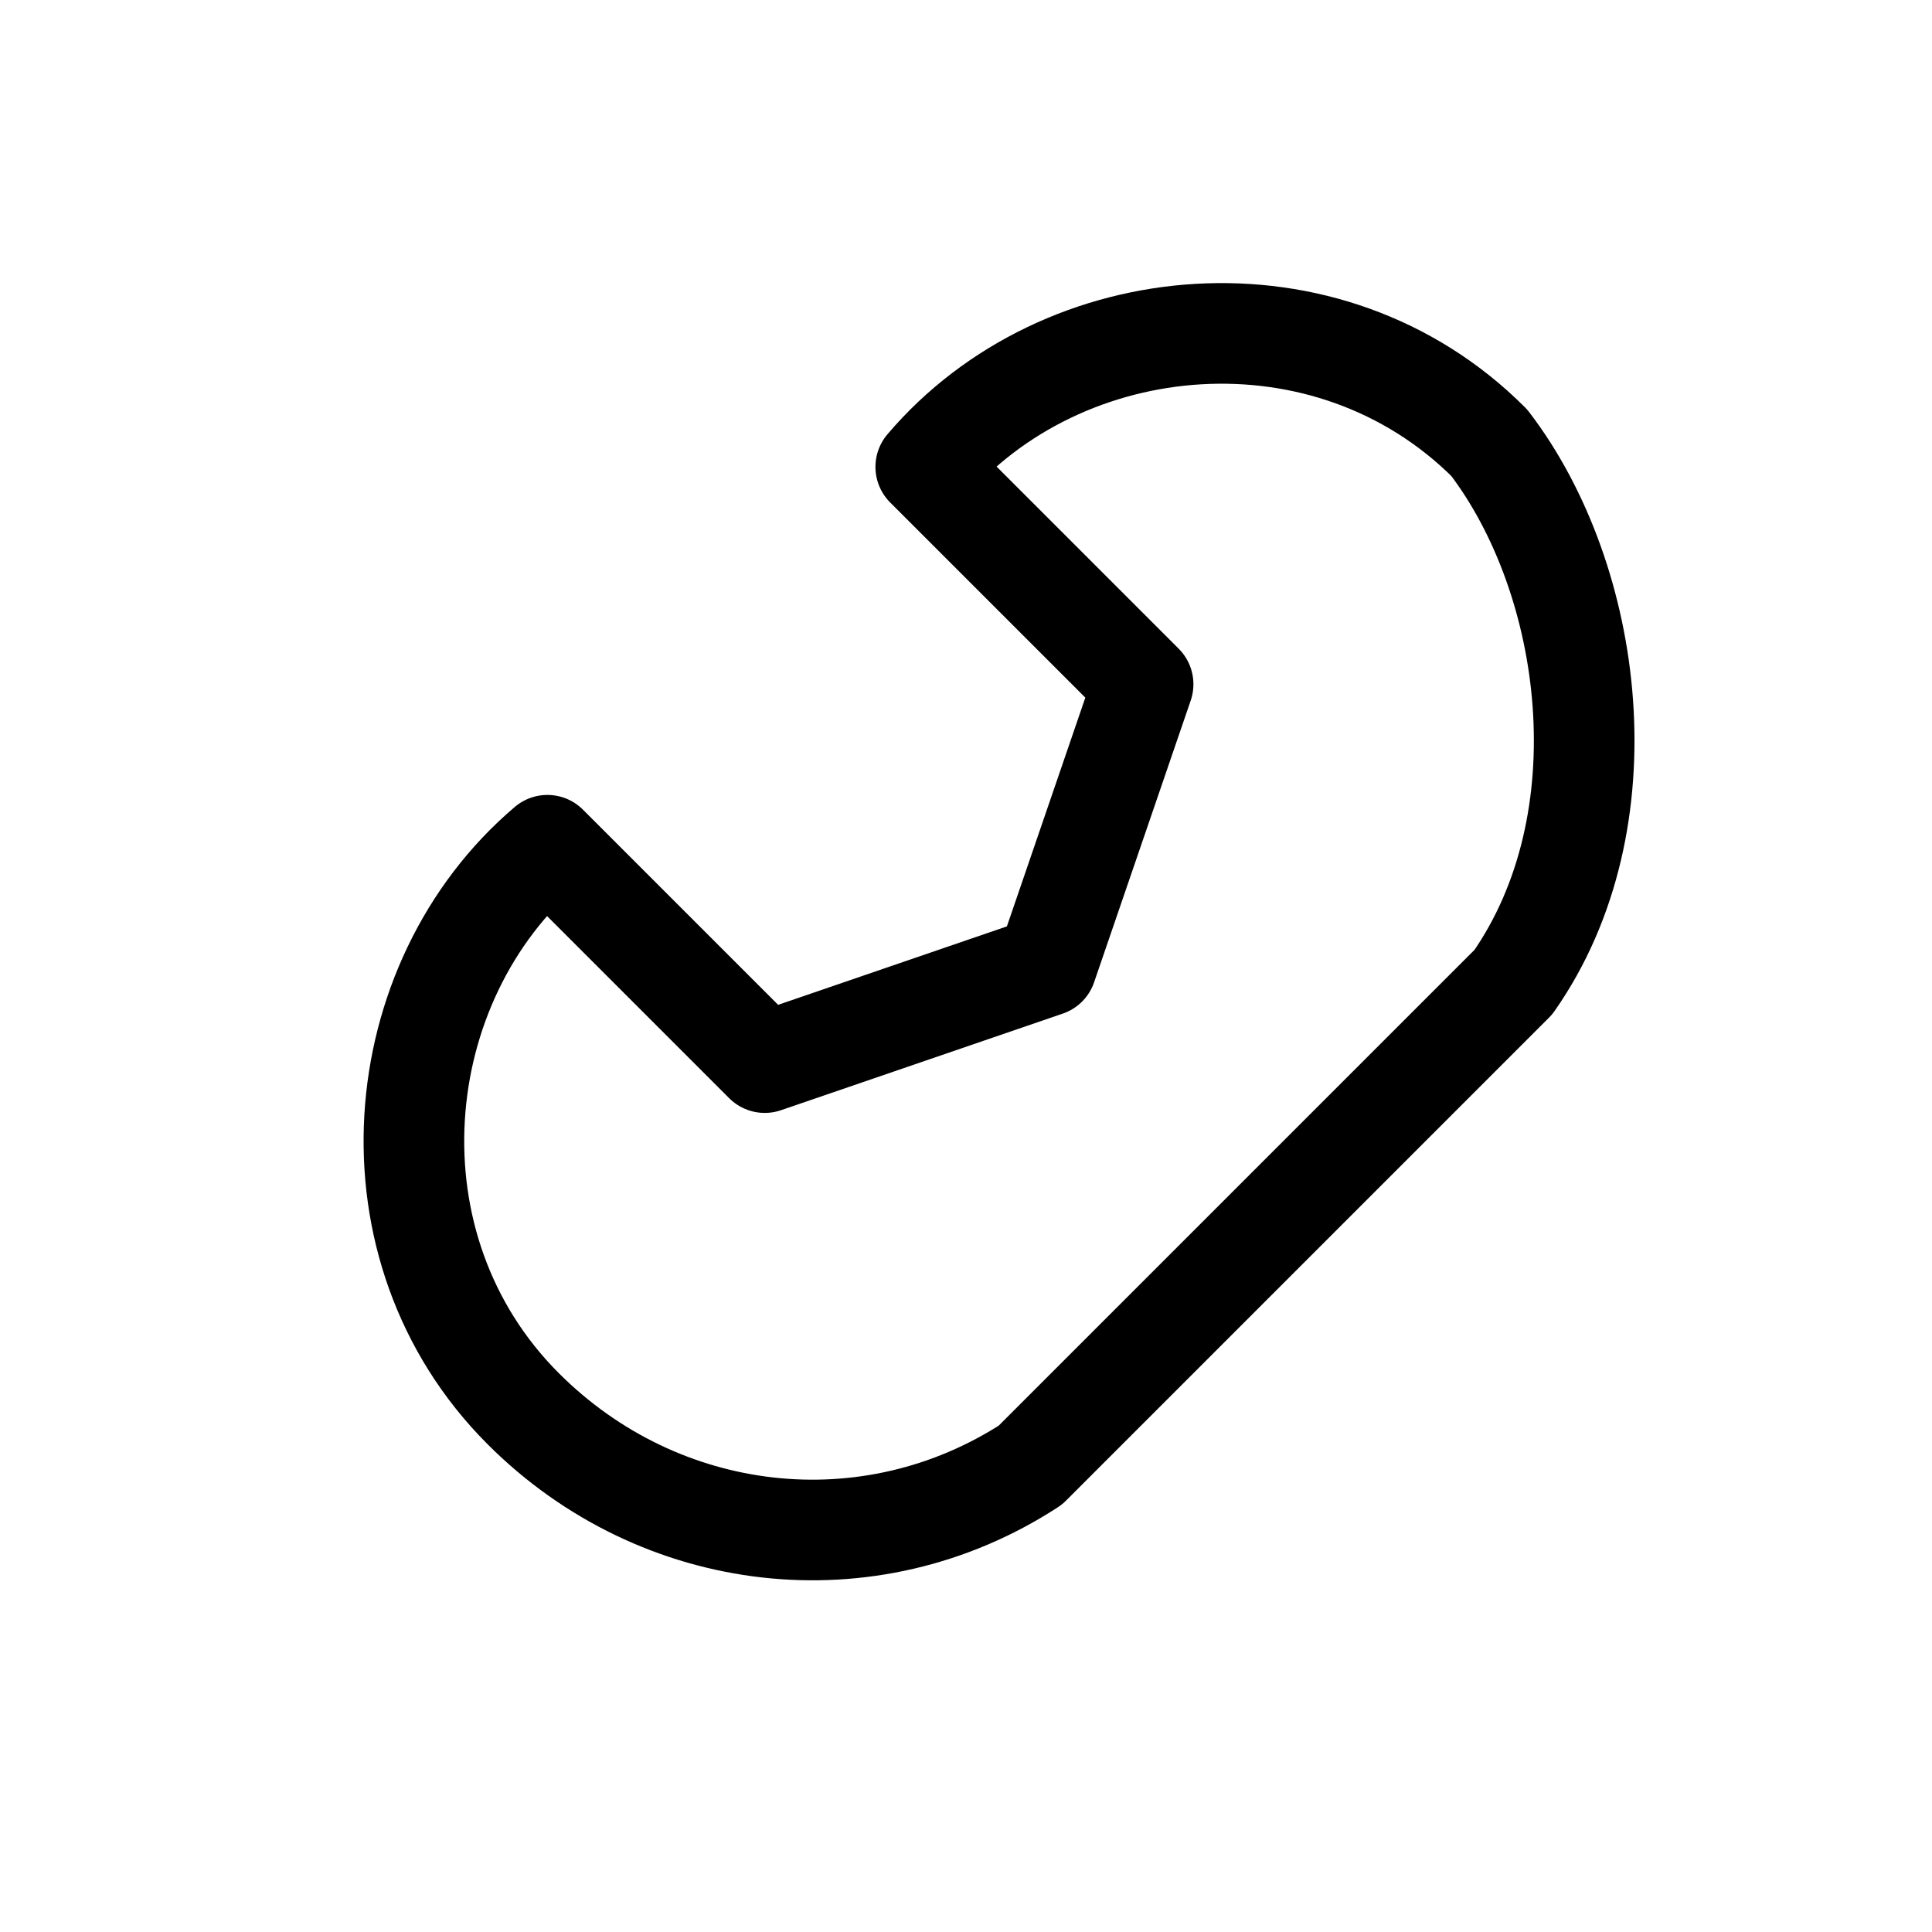
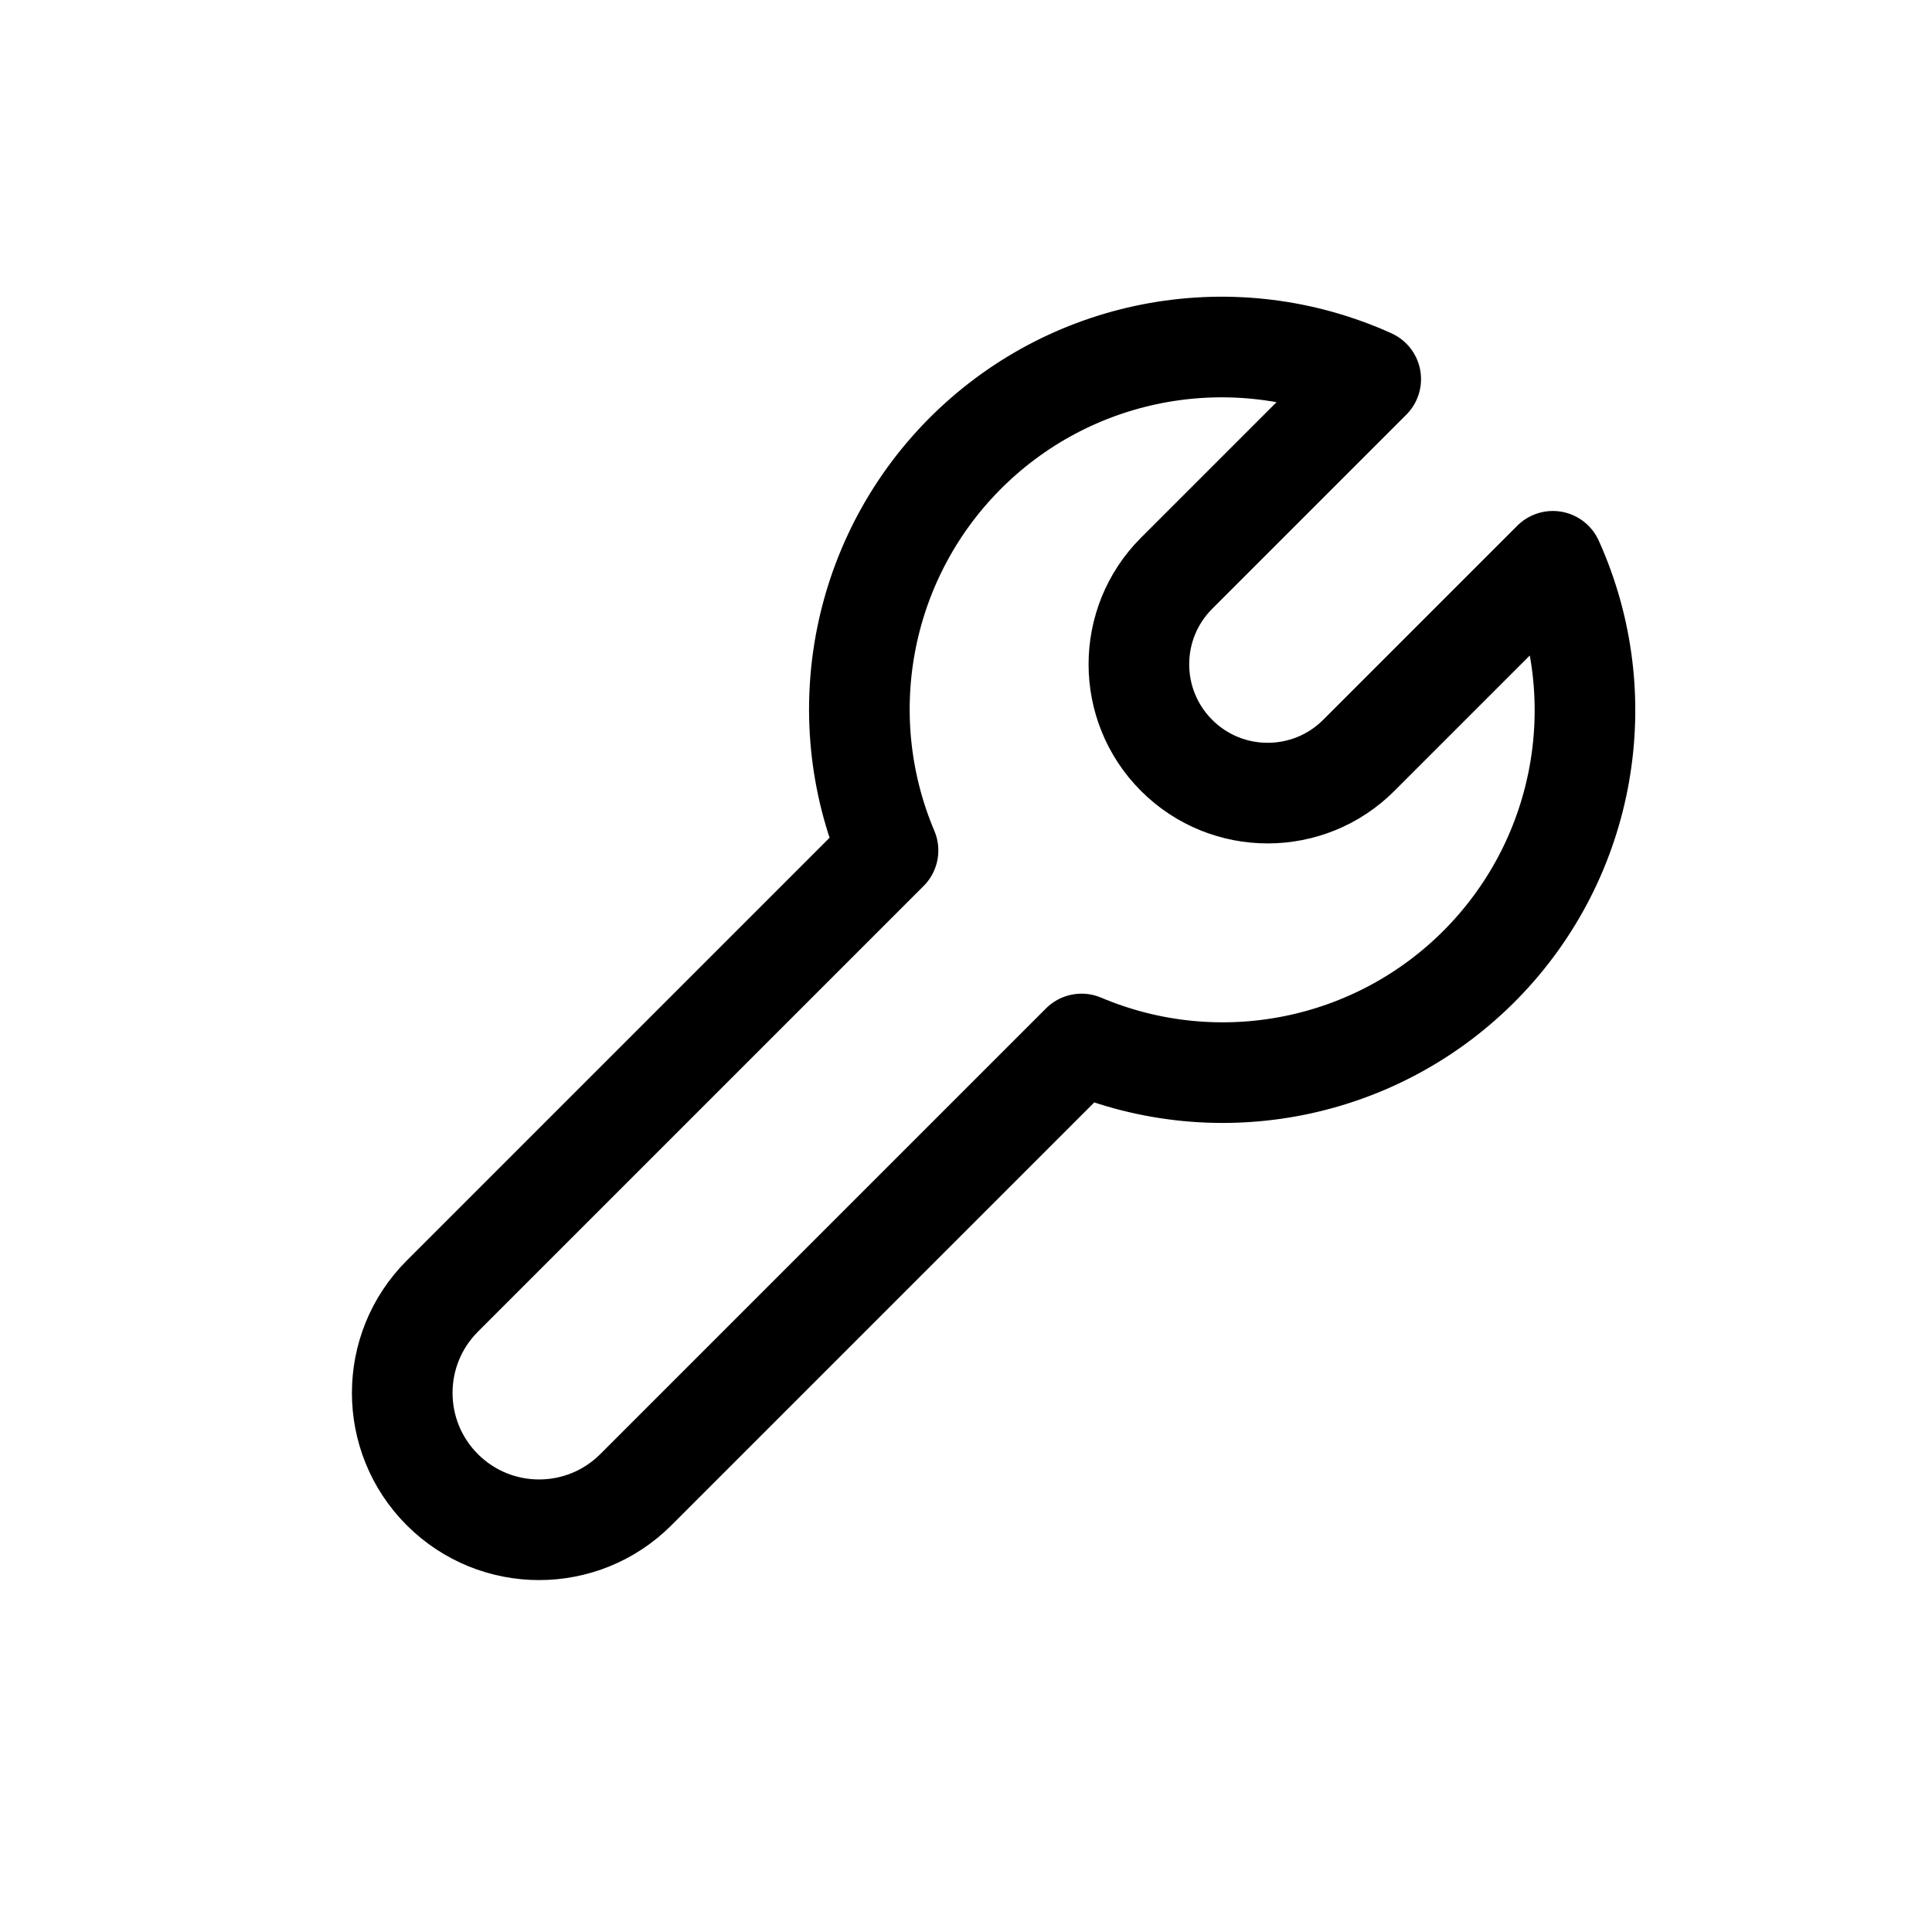
<svg xmlns="http://www.w3.org/2000/svg" viewBox="0 0 24 24" width="24" height="24" fill="none" aria-hidden="true">
-   <path d="M18.5 5.5 C16.5 3.5 13.2 3.8 11.5 5.8 L14.2 8.5 L13 12 L9.5 13.2 L6.8 10.5 C4.8 12.2 4.5 15.5 6.5 17.5 C8.2 19.2 10.8 19.5 12.8 18.2 L18.8 12.2 C20.2 10.2 19.8 7.2 18.5 5.5 Z" stroke="currentColor" stroke-width="1.25" stroke-linecap="round" stroke-linejoin="round" fill="none" />
+   <path transform="rotate(-45 12 12)" d="M4.5 10.3H12.33A4.5 4.5 0 0 1 20.71 10.4H17.3A1.6 1.6 0 0 0 17.3 13.6H20.71A4.5 4.5 0 0 1 12.33 13.7H4.5A1.7 1.7 0 0 1 4.5 10.3Z" fill="none" stroke="currentColor" stroke-width="1.25" stroke-linecap="round" stroke-linejoin="round" />
</svg>
